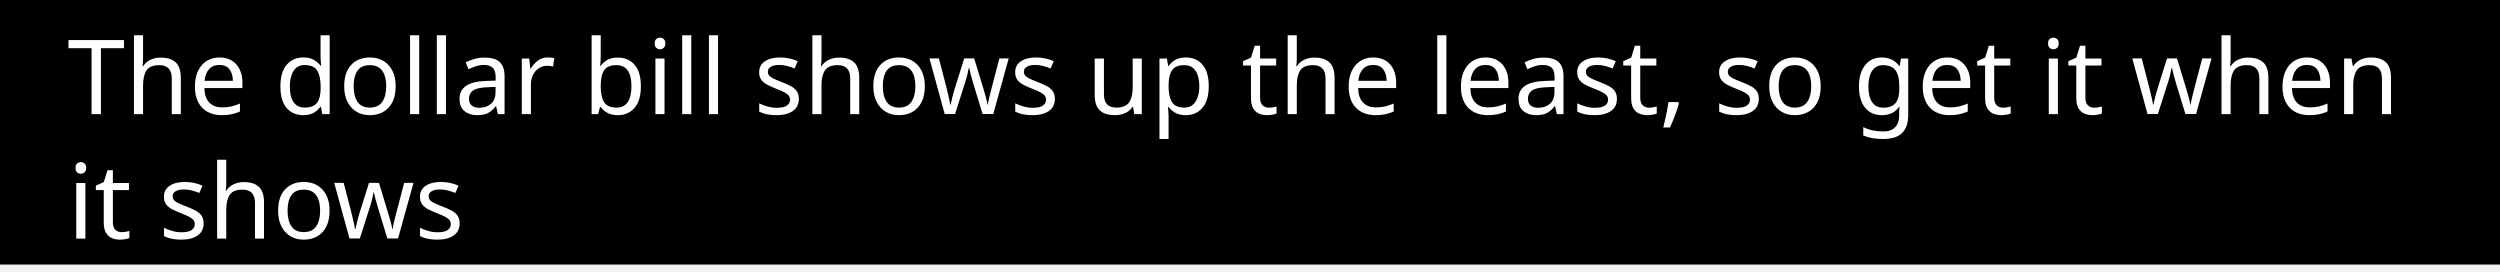
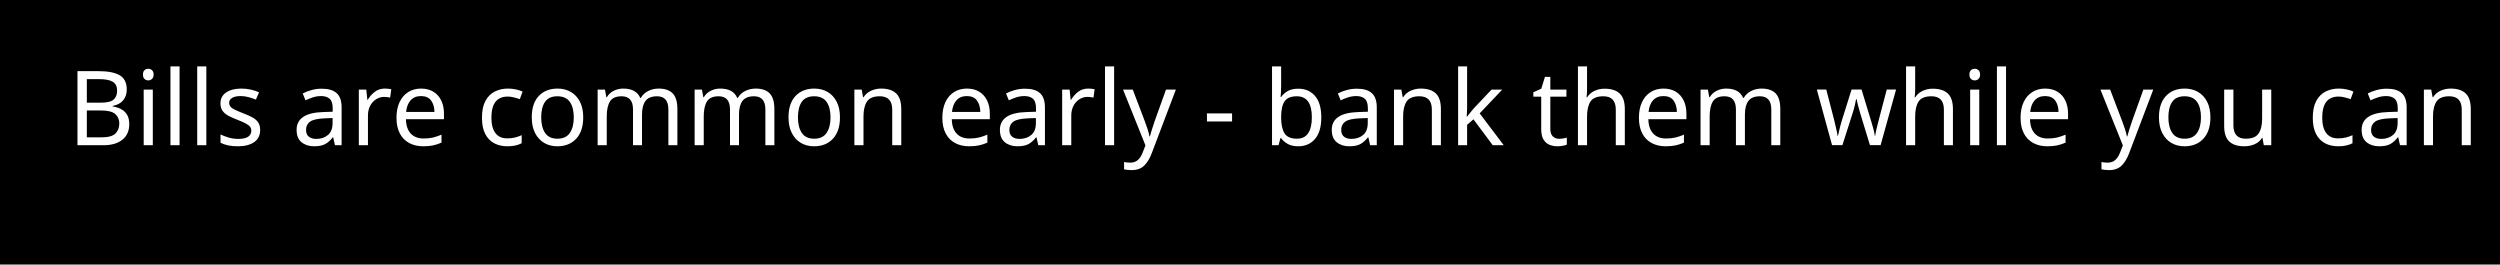
- <svg xmlns="http://www.w3.org/2000/svg" version="1.1" width="482" height="52.25" viewBox="0,0,482,52.25">
+ <svg xmlns="http://www.w3.org/2000/svg" version="1.1" width="482" height="51" viewBox="0,0,482,51">
  <g transform="translate(1.5,-309)">
    <g data-paper-data="{&quot;isPaintingLayer&quot;:true}" fill-rule="nonzero" stroke-linecap="butt" stroke-linejoin="miter" stroke-miterlimit="10" stroke-dasharray="" stroke-dashoffset="0" style="mix-blend-mode: normal">
      <path d="M-0.5,359v-49h480v49z" fill="#000000" stroke="#000000" stroke-width="2" />
-       <text transform="translate(11.5,331) scale(0.5,0.5)" font-size="40" xml:space="preserve" fill="#ffffff" fill-rule="nonzero" stroke="none" stroke-width="1" stroke-linecap="butt" stroke-linejoin="miter" stroke-miterlimit="10" stroke-dasharray="" stroke-dashoffset="0" font-family="Sans Serif" font-weight="normal" text-anchor="start" style="mix-blend-mode: normal">
-         <tspan x="0" dy="0">The dollar bill shows up the least, so get it when </tspan>
-         <tspan x="0" dy="48px">it shows</tspan>
+       <text transform="translate(11.5,337) scale(0.5,0.5)" font-size="40" xml:space="preserve" fill="#ffffff" fill-rule="nonzero" stroke="none" stroke-width="1" stroke-linecap="butt" stroke-linejoin="miter" stroke-miterlimit="10" stroke-dasharray="" stroke-dashoffset="0" font-family="Sans Serif" font-weight="normal" text-anchor="start" style="mix-blend-mode: normal">
+         <tspan x="0" dy="0">Bills are common early - bank them while you can</tspan>
      </text>
    </g>
  </g>
</svg>
